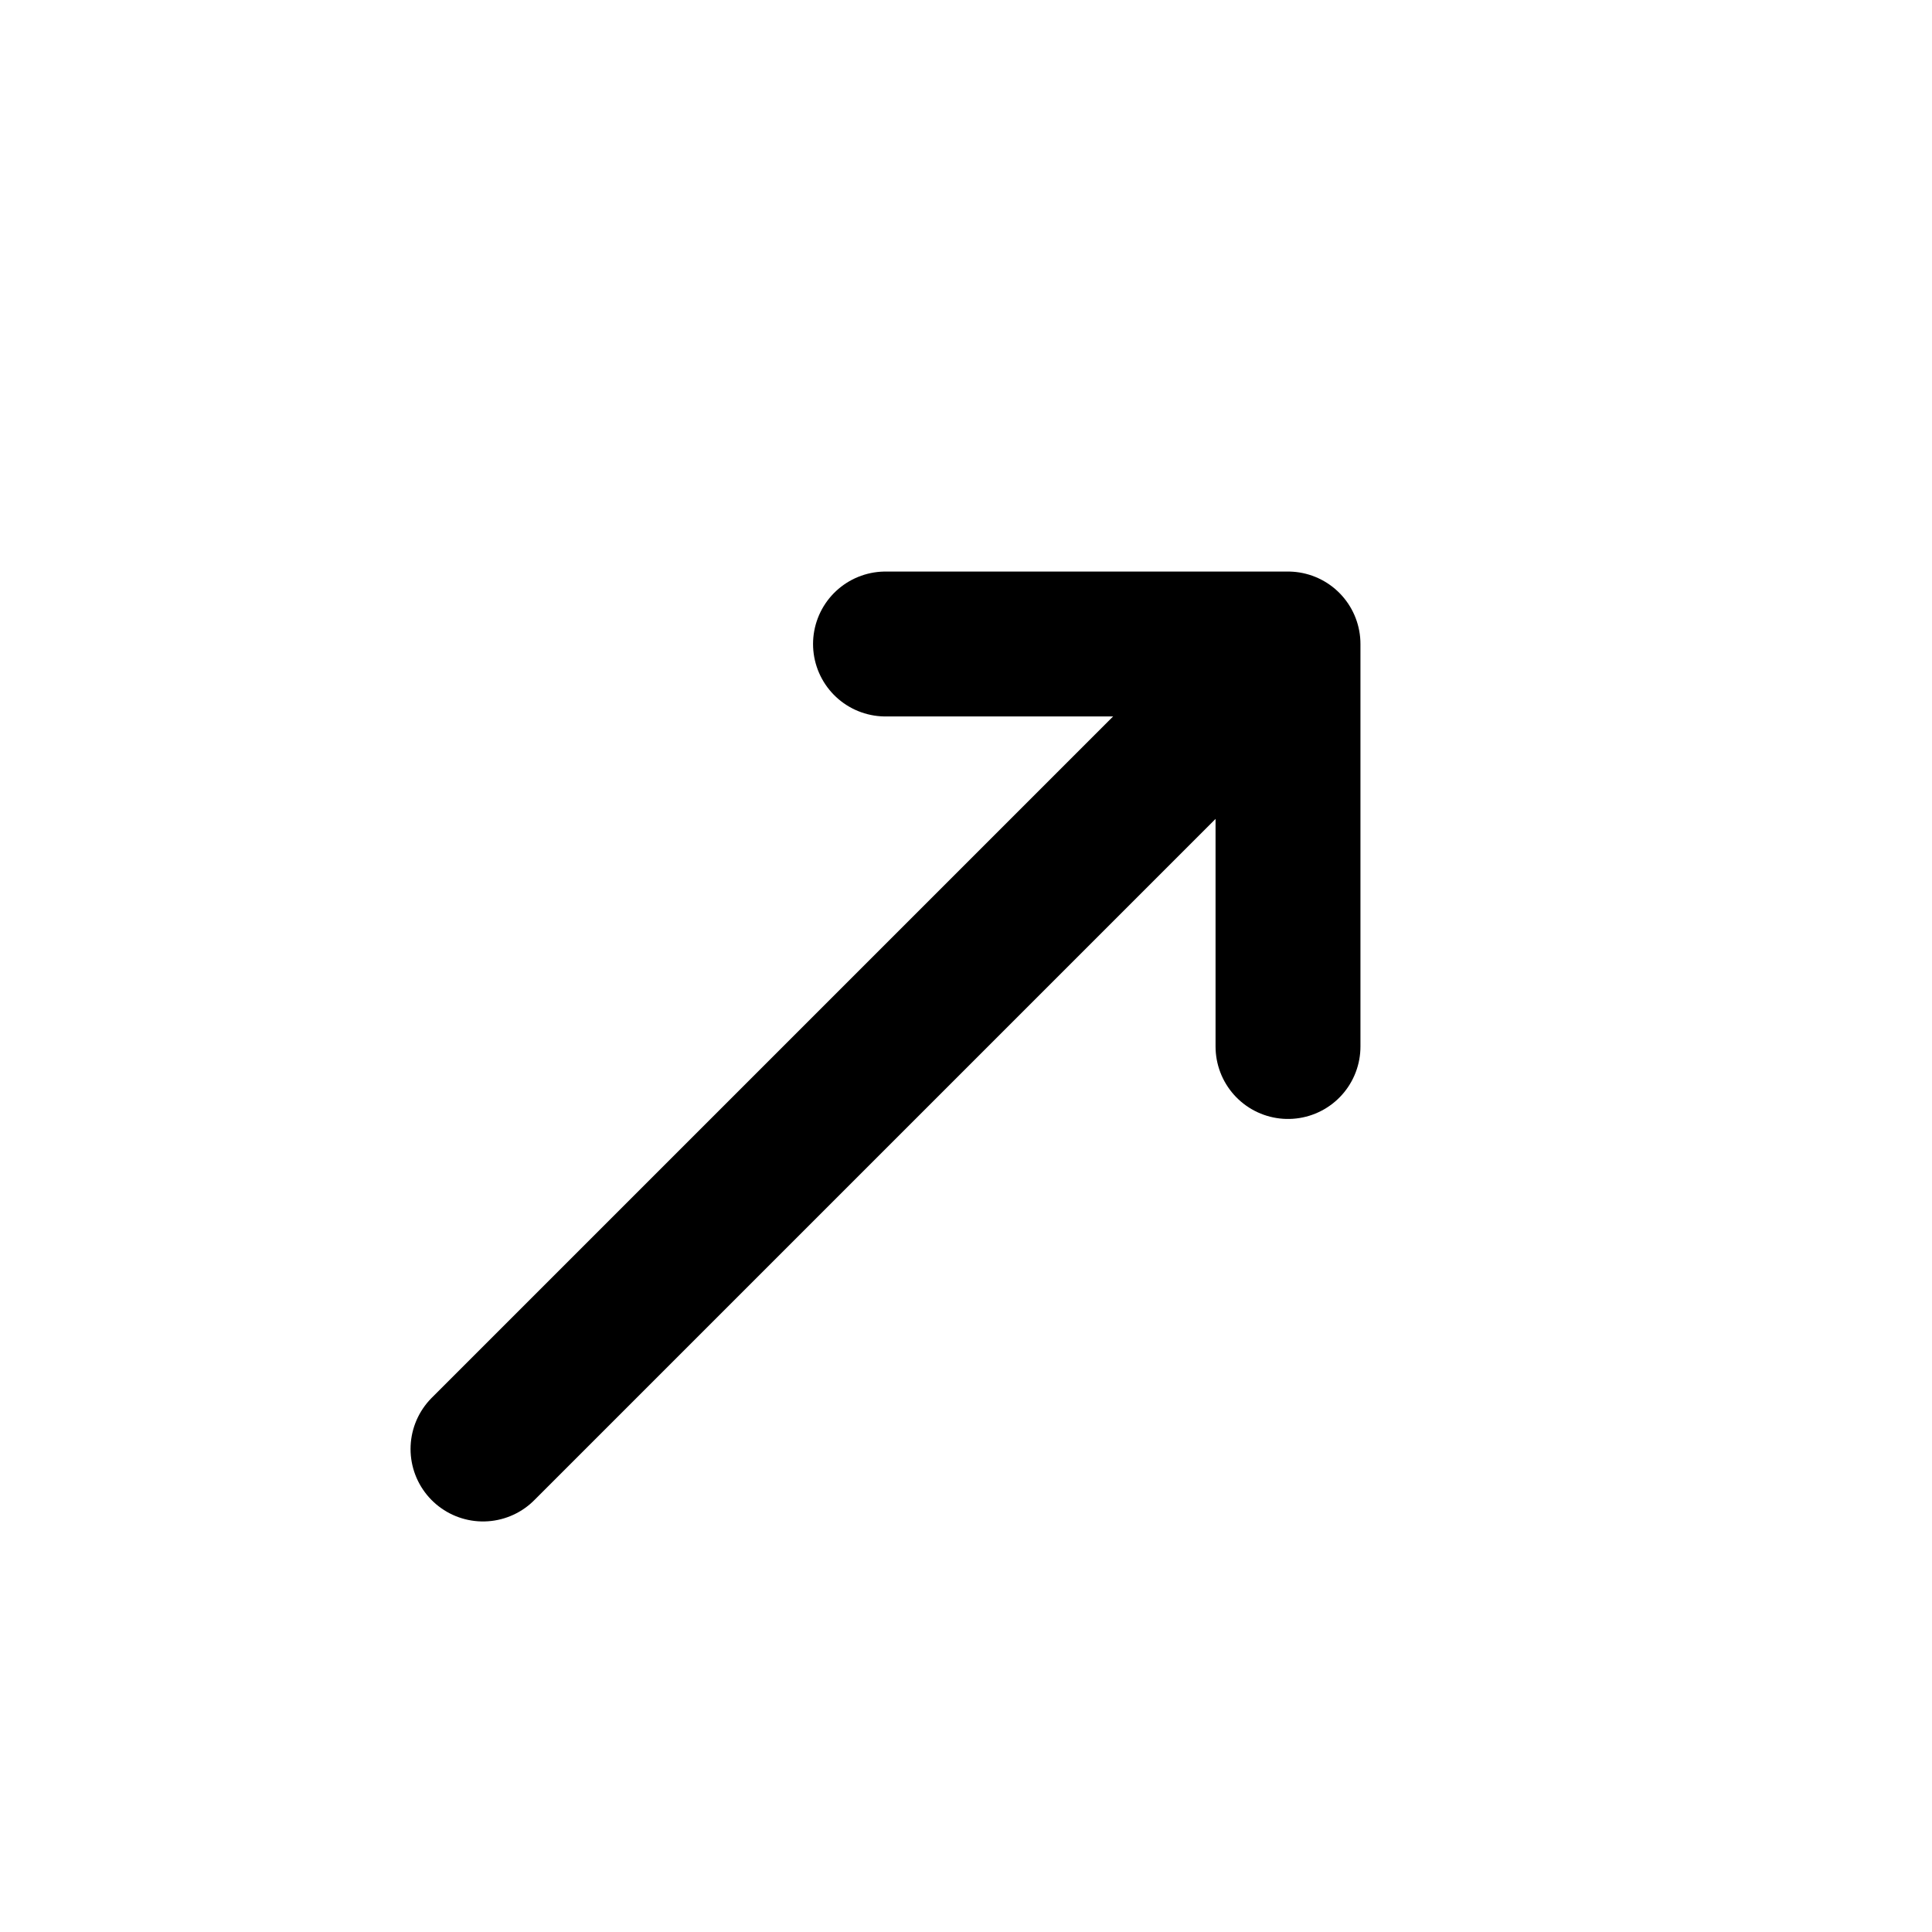
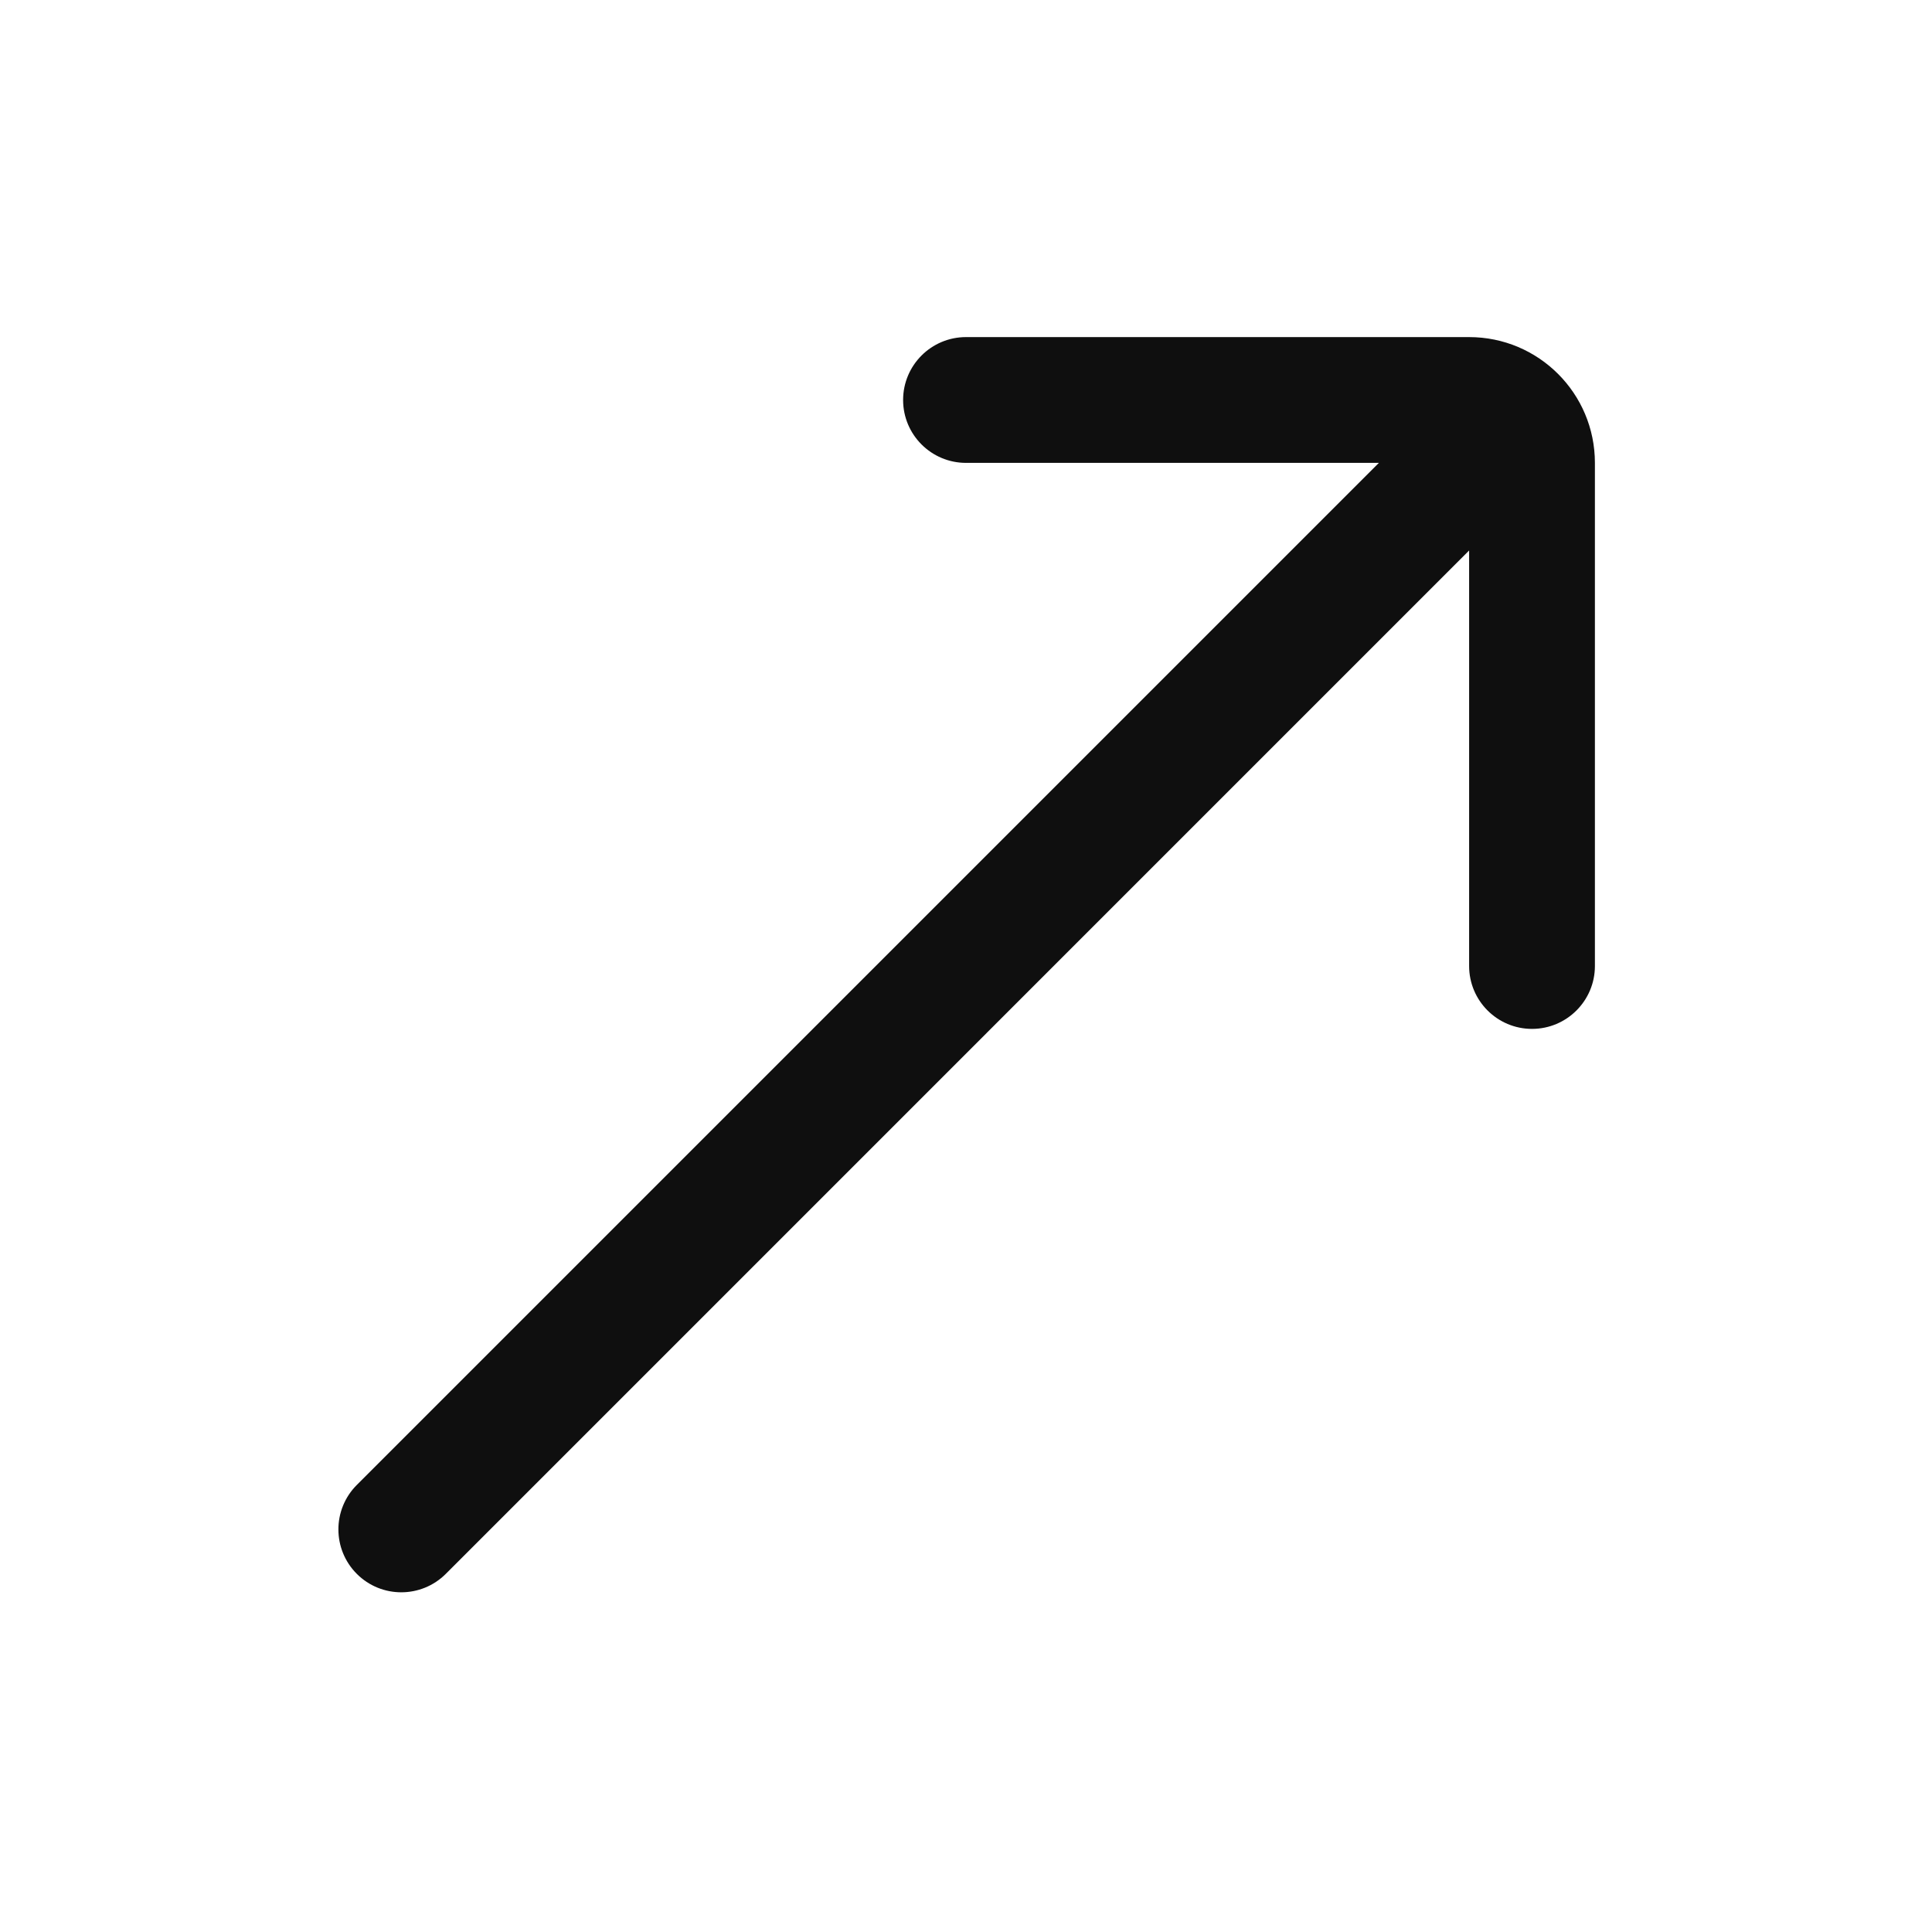
- <svg xmlns="http://www.w3.org/2000/svg" viewBox="0 0 24 24">
-   <path d="M6 18L15 9" fill="none" stroke="black" stroke-width="1.8" stroke-linecap="round" stroke-linejoin="round" />
-   <polyline points="11,8 16,8 16,13" fill="none" stroke="black" stroke-width="1.8" stroke-linecap="round" stroke-linejoin="round" />
+ <svg xmlns="http://www.w3.org/2000/svg" width="800px" height="800px" viewBox="-3.36 -3.36 30.72 30.72" fill="none">
+   <g id="SVGRepo_bgCarrier" stroke-width="0" />
+   <g id="SVGRepo_tracerCarrier" stroke-linecap="round" stroke-linejoin="round" />
+   <g id="SVGRepo_iconCarrier">
+     <path d="M12 4C11.448 4 11 3.552 11 3C11 2.448 11.448 2 12 2L20 2C21.105 2 22 2.895 22 4V12C22 12.552 21.552 13 21 13C20.448 13 20 12.552 20 12V5.393L3.728 21.666C3.337 22.056 2.704 22.056 2.314 21.666C1.923 21.275 1.923 20.642 2.314 20.251L18.565 4L12 4Z" fill="#0F0F0F" />
+   </g>
</svg>
